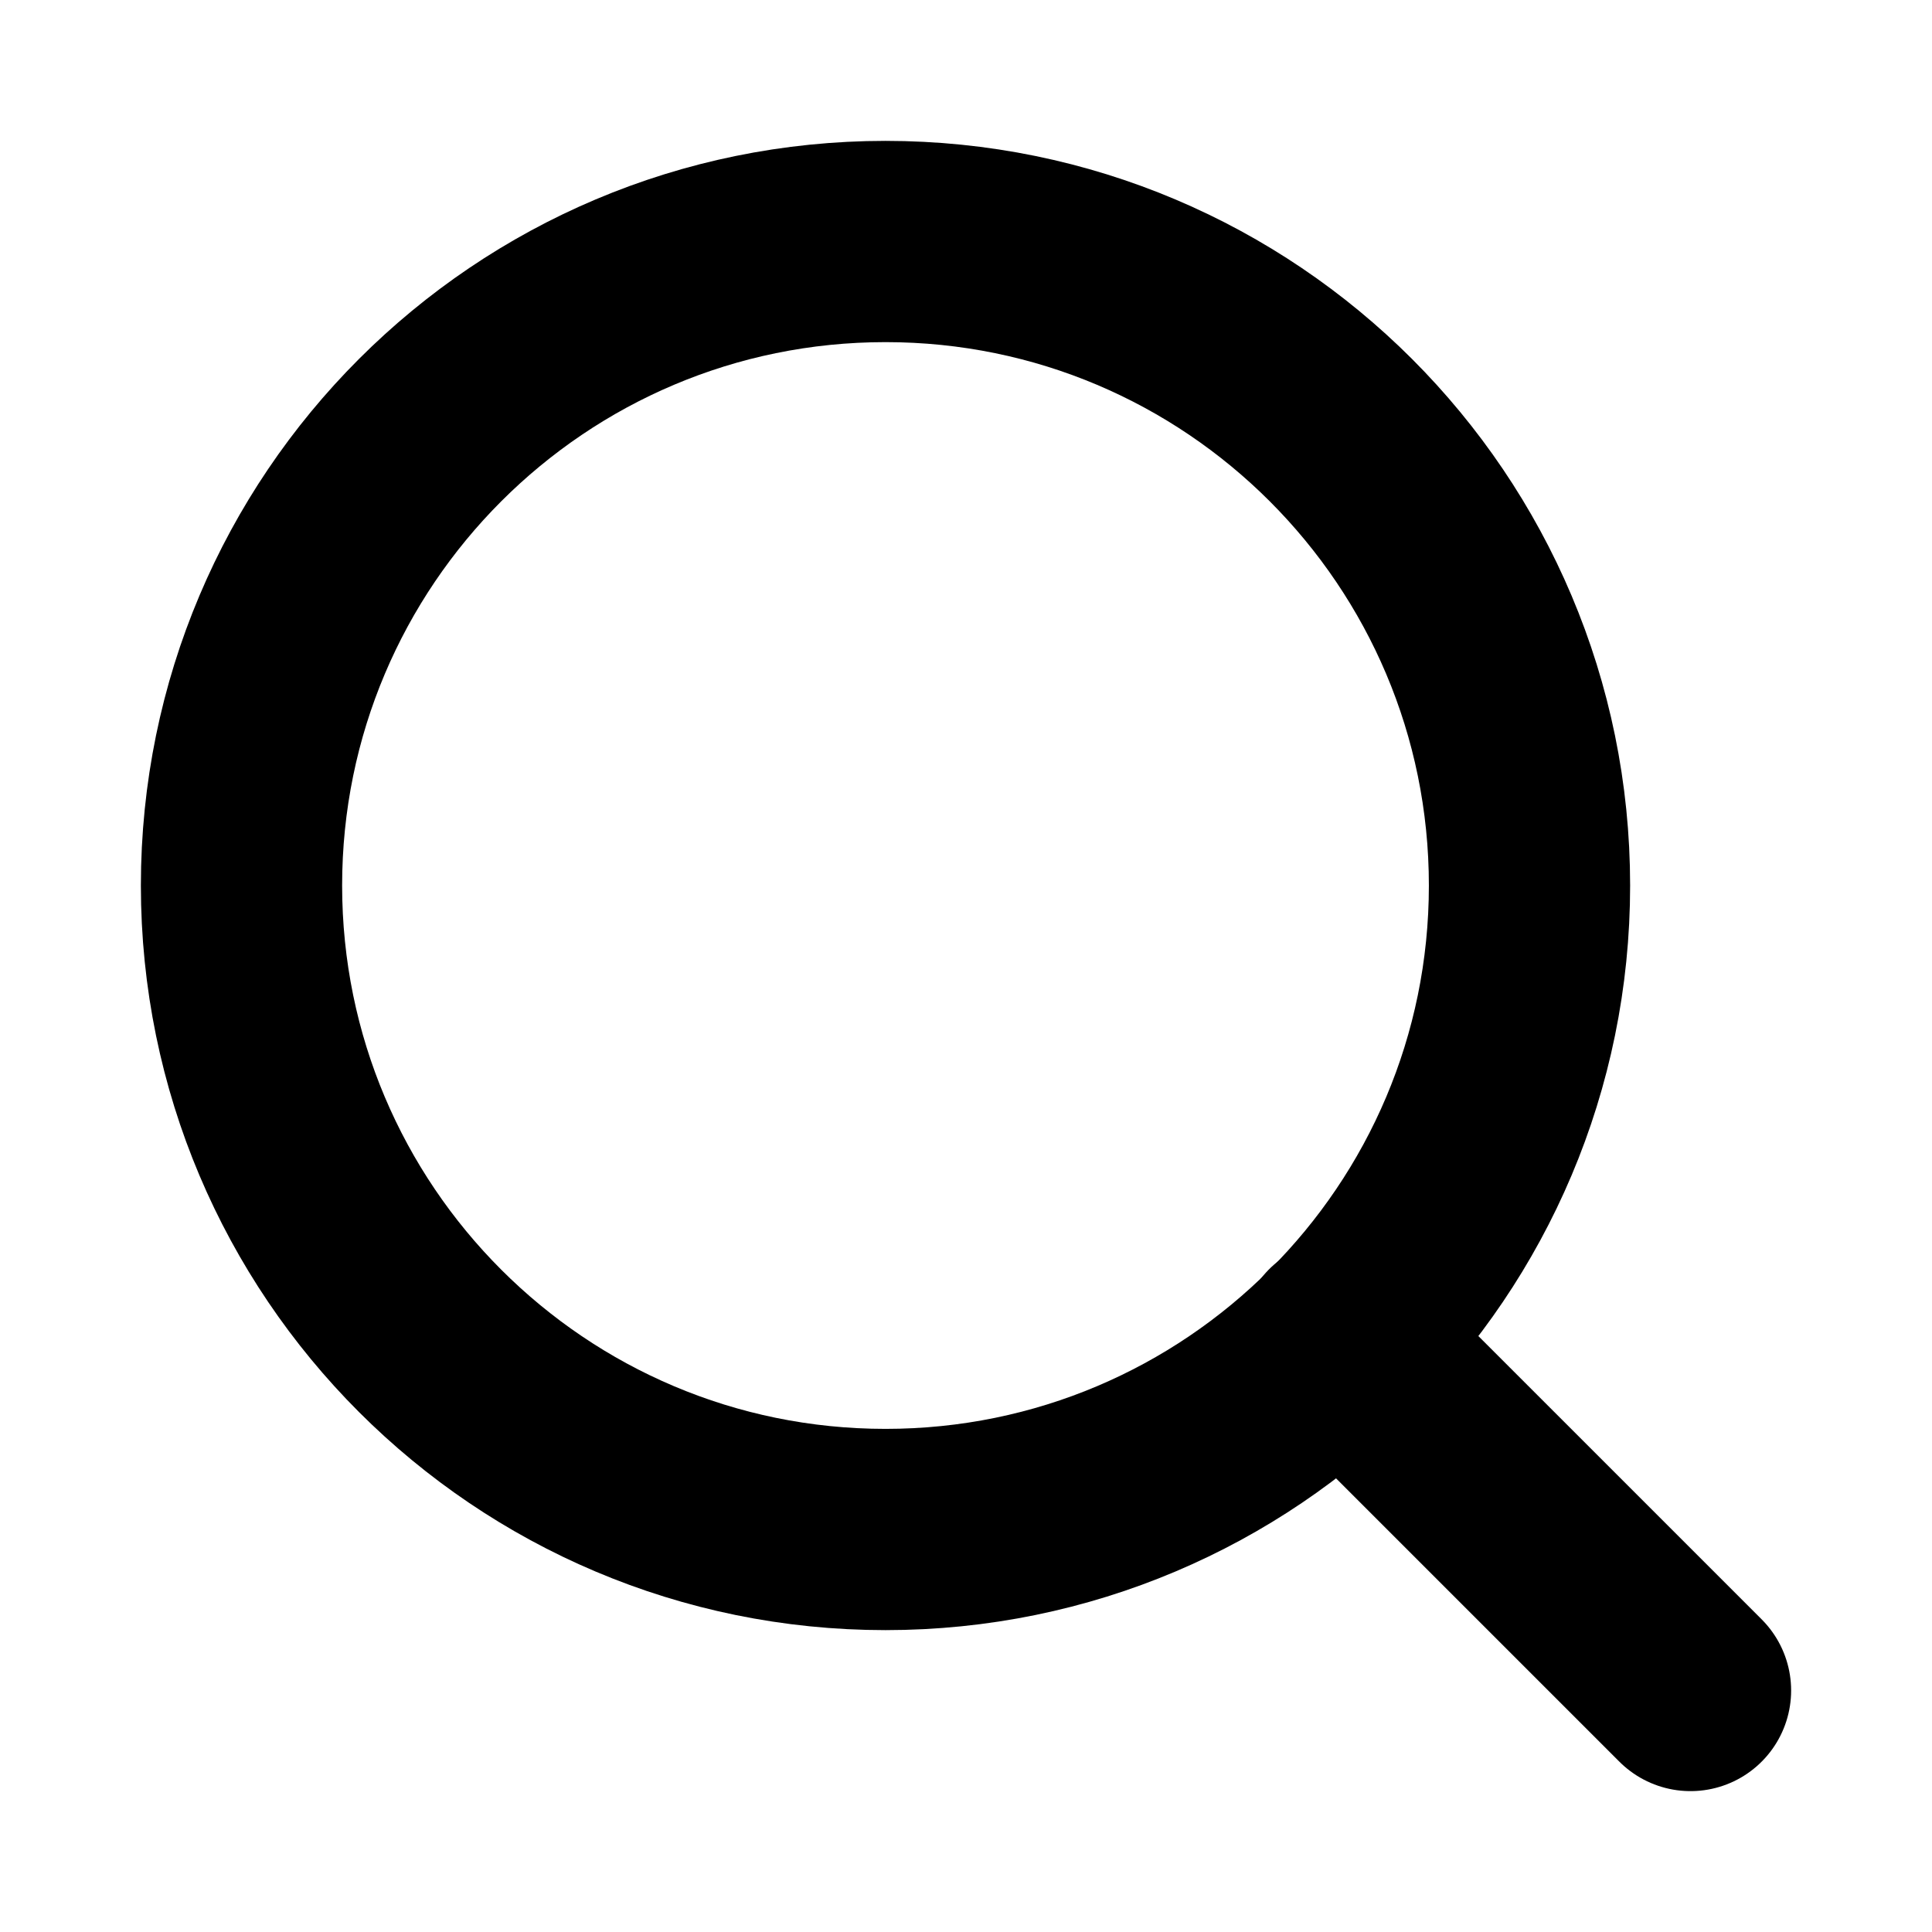
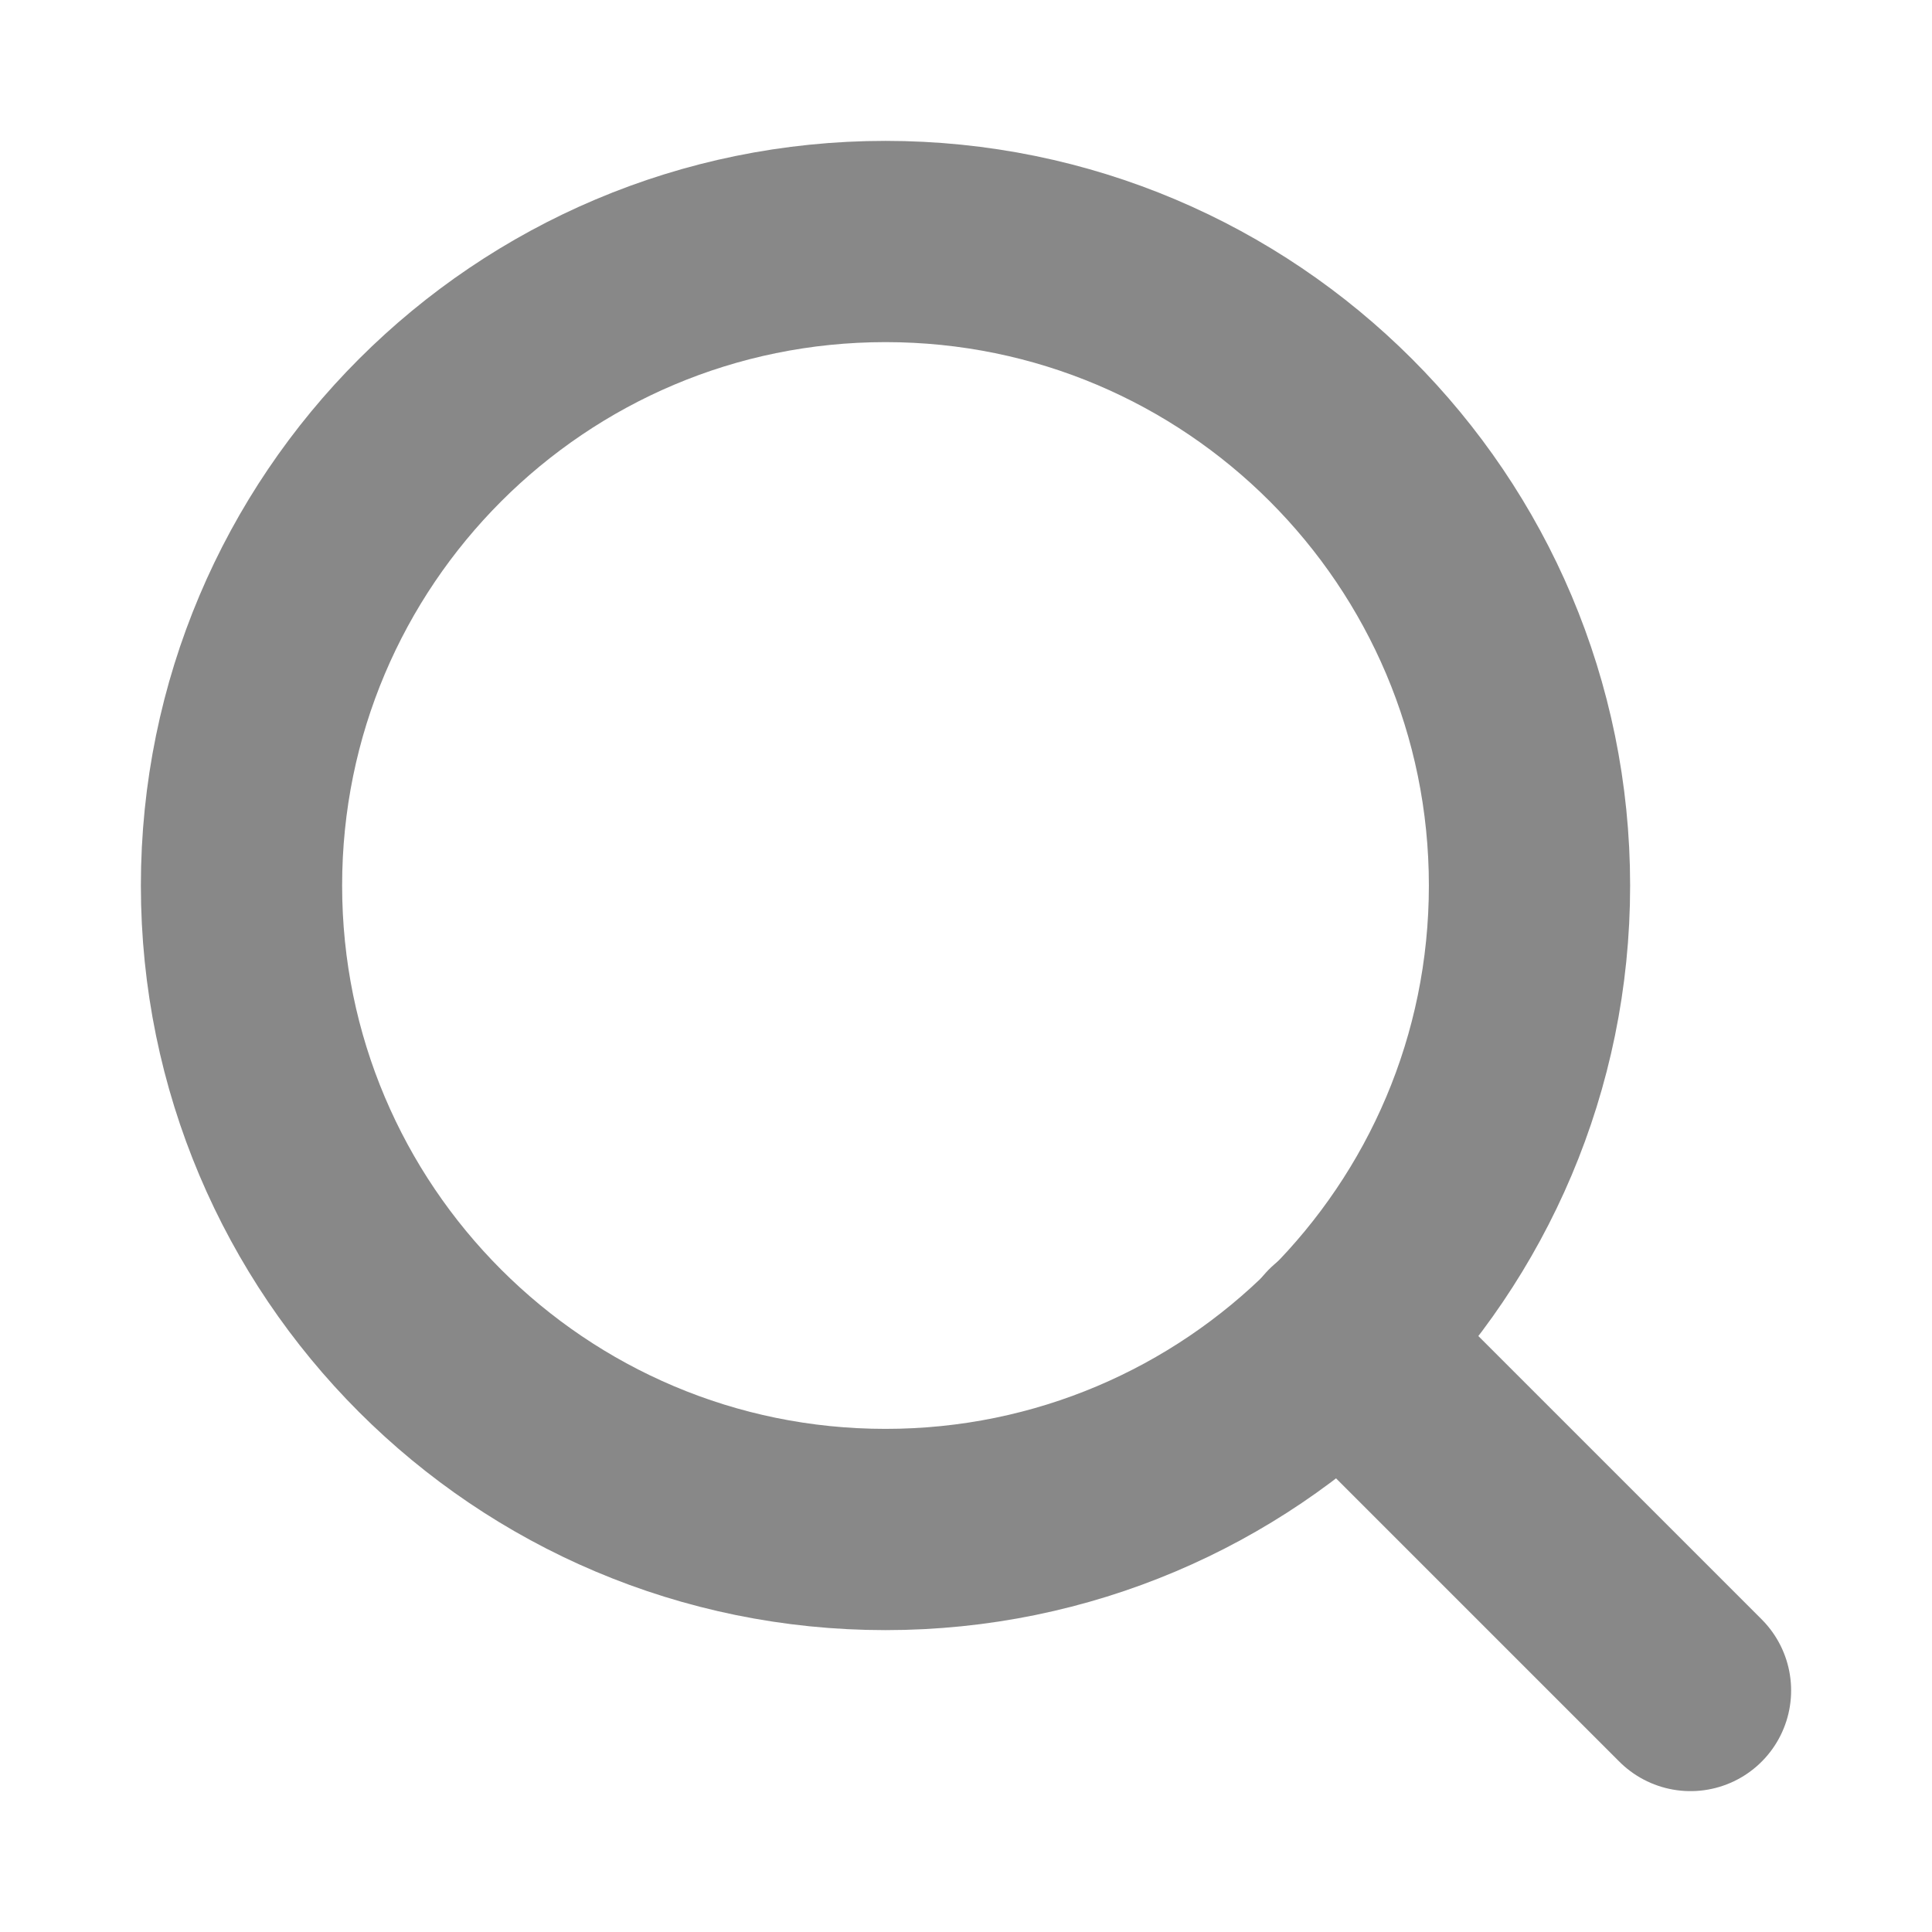
- <svg xmlns="http://www.w3.org/2000/svg" viewBox="0 0 24 24" fill="none" stroke="#000000" stroke-width="2.5" stroke-linecap="round" stroke-linejoin="round">
+ <svg xmlns="http://www.w3.org/2000/svg" viewBox="0 0 24 24" fill="none" stroke="#888888" stroke-width="2.5" stroke-linecap="round" stroke-linejoin="round">
  <circle cx="11" cy="11" r="8" />
  <line x1="21" y1="21" x2="16.65" y2="16.65" />
</svg>
